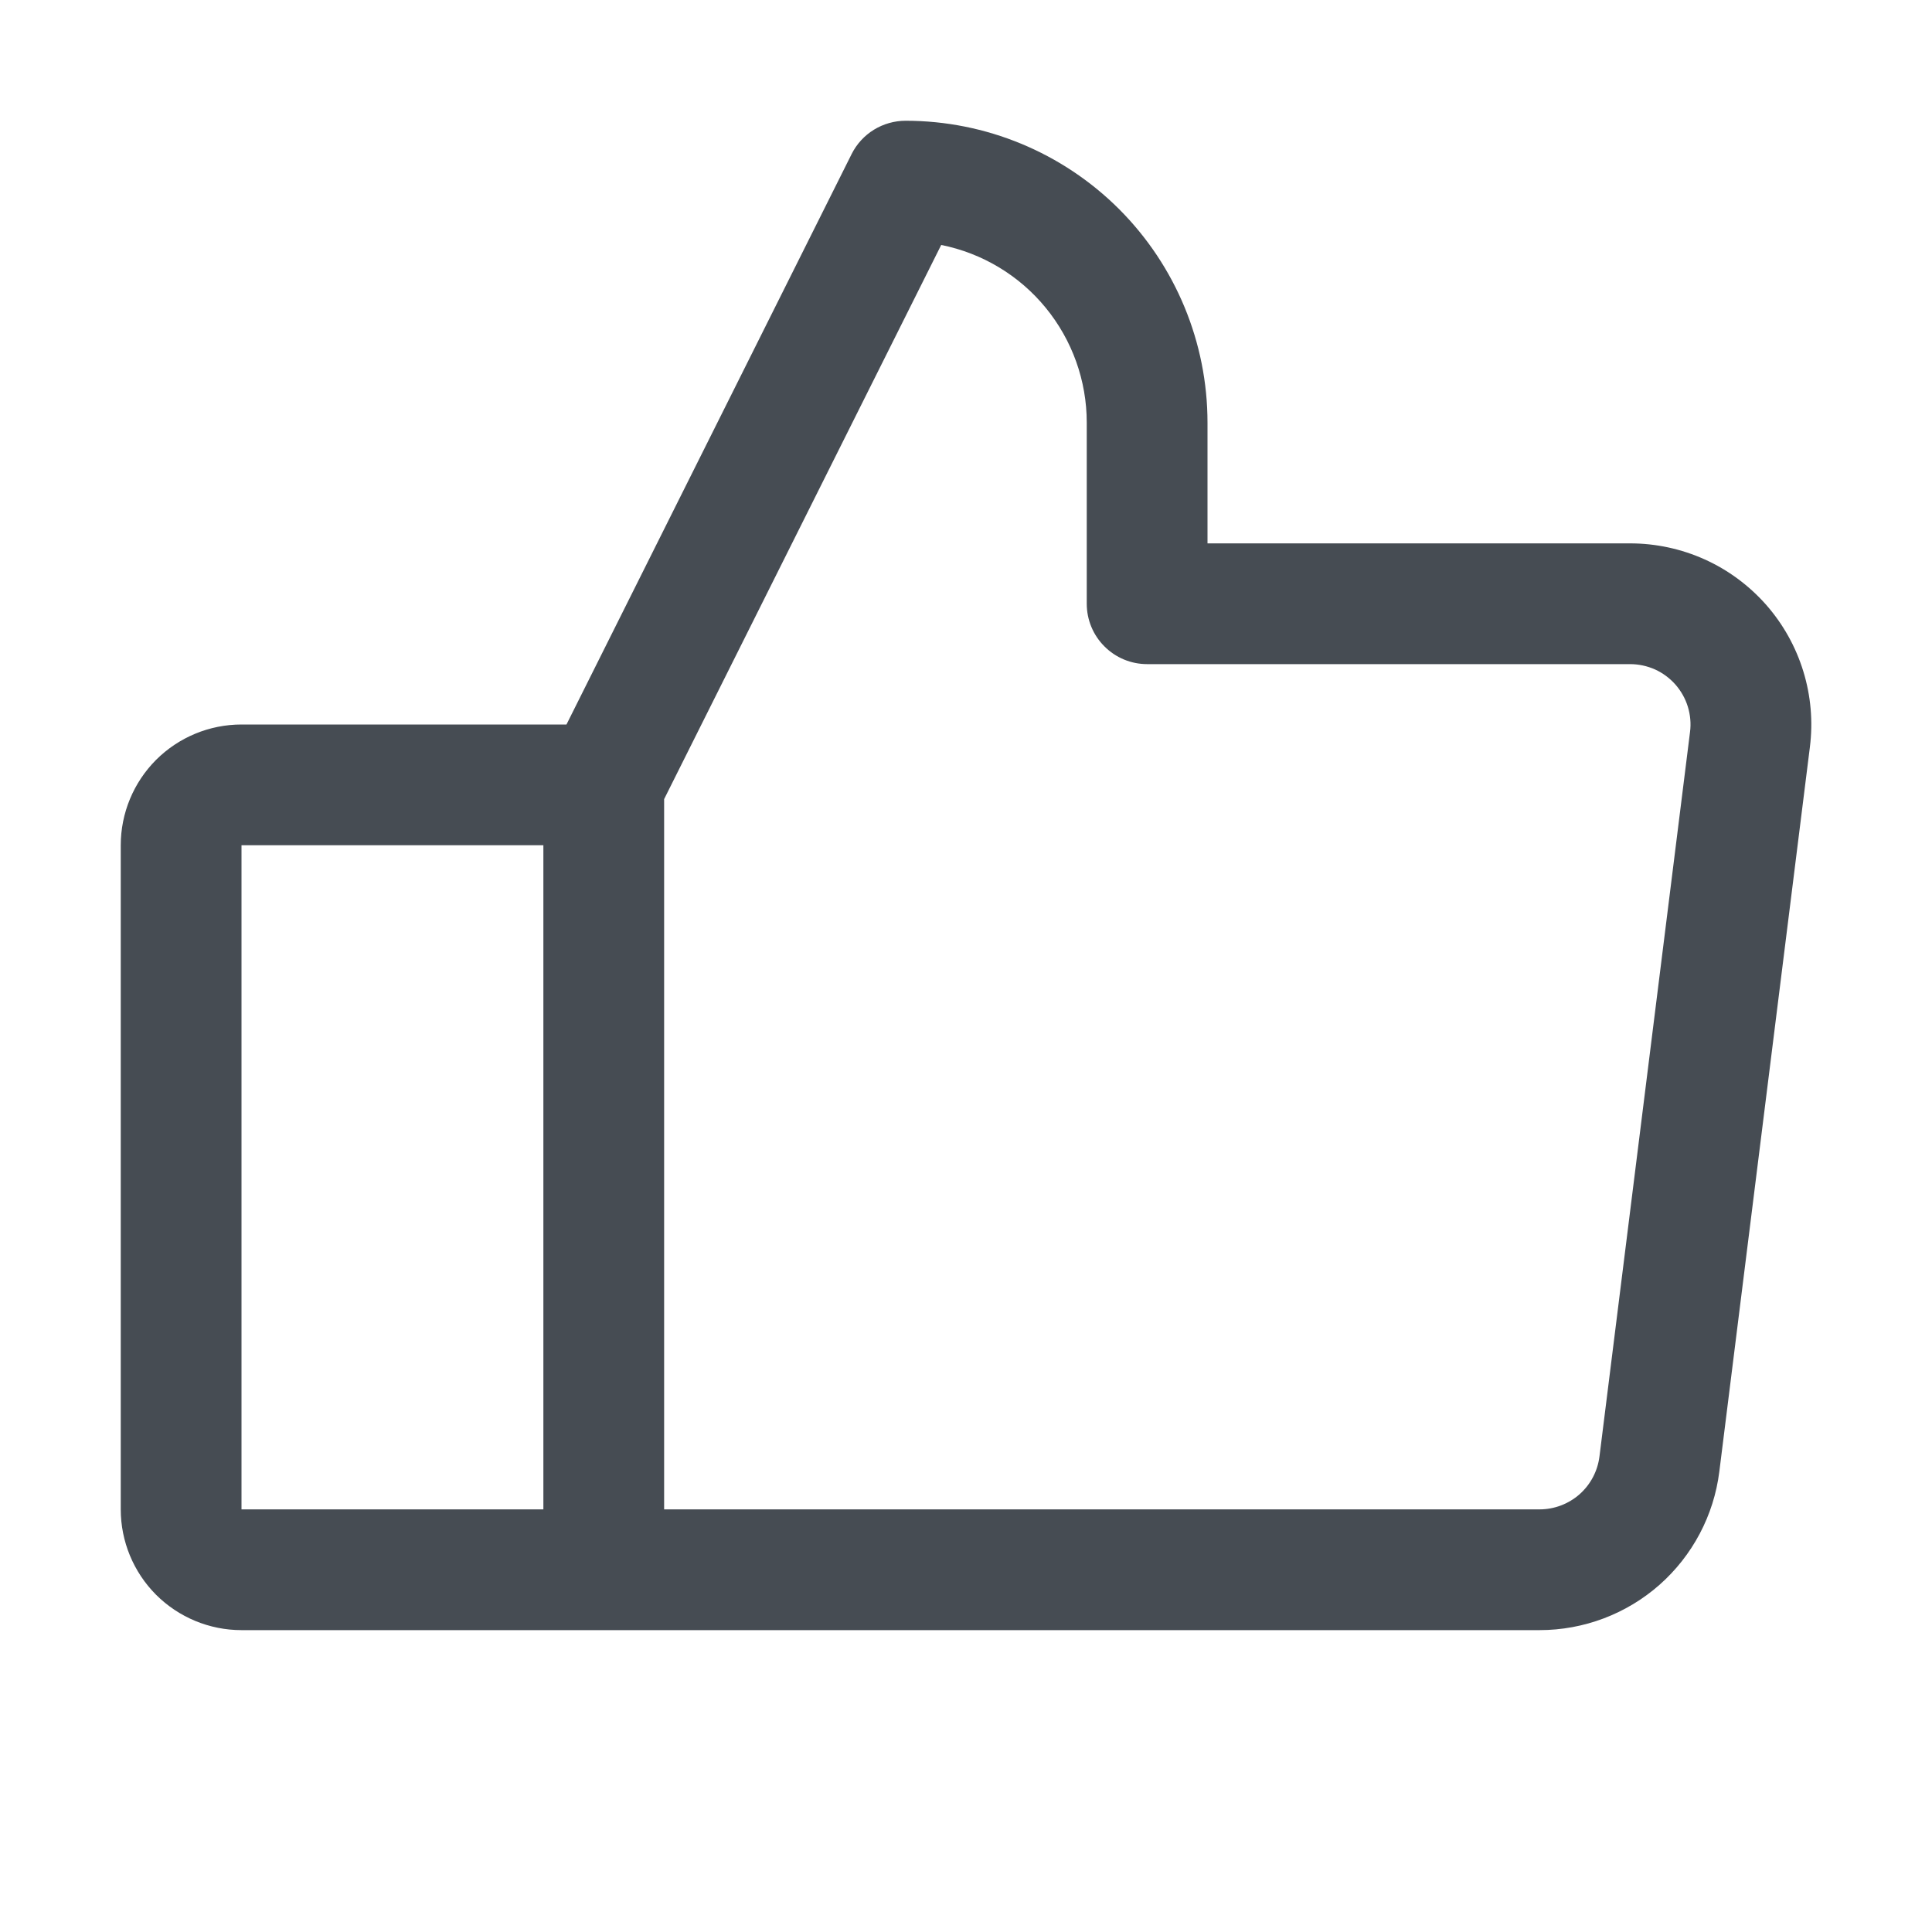
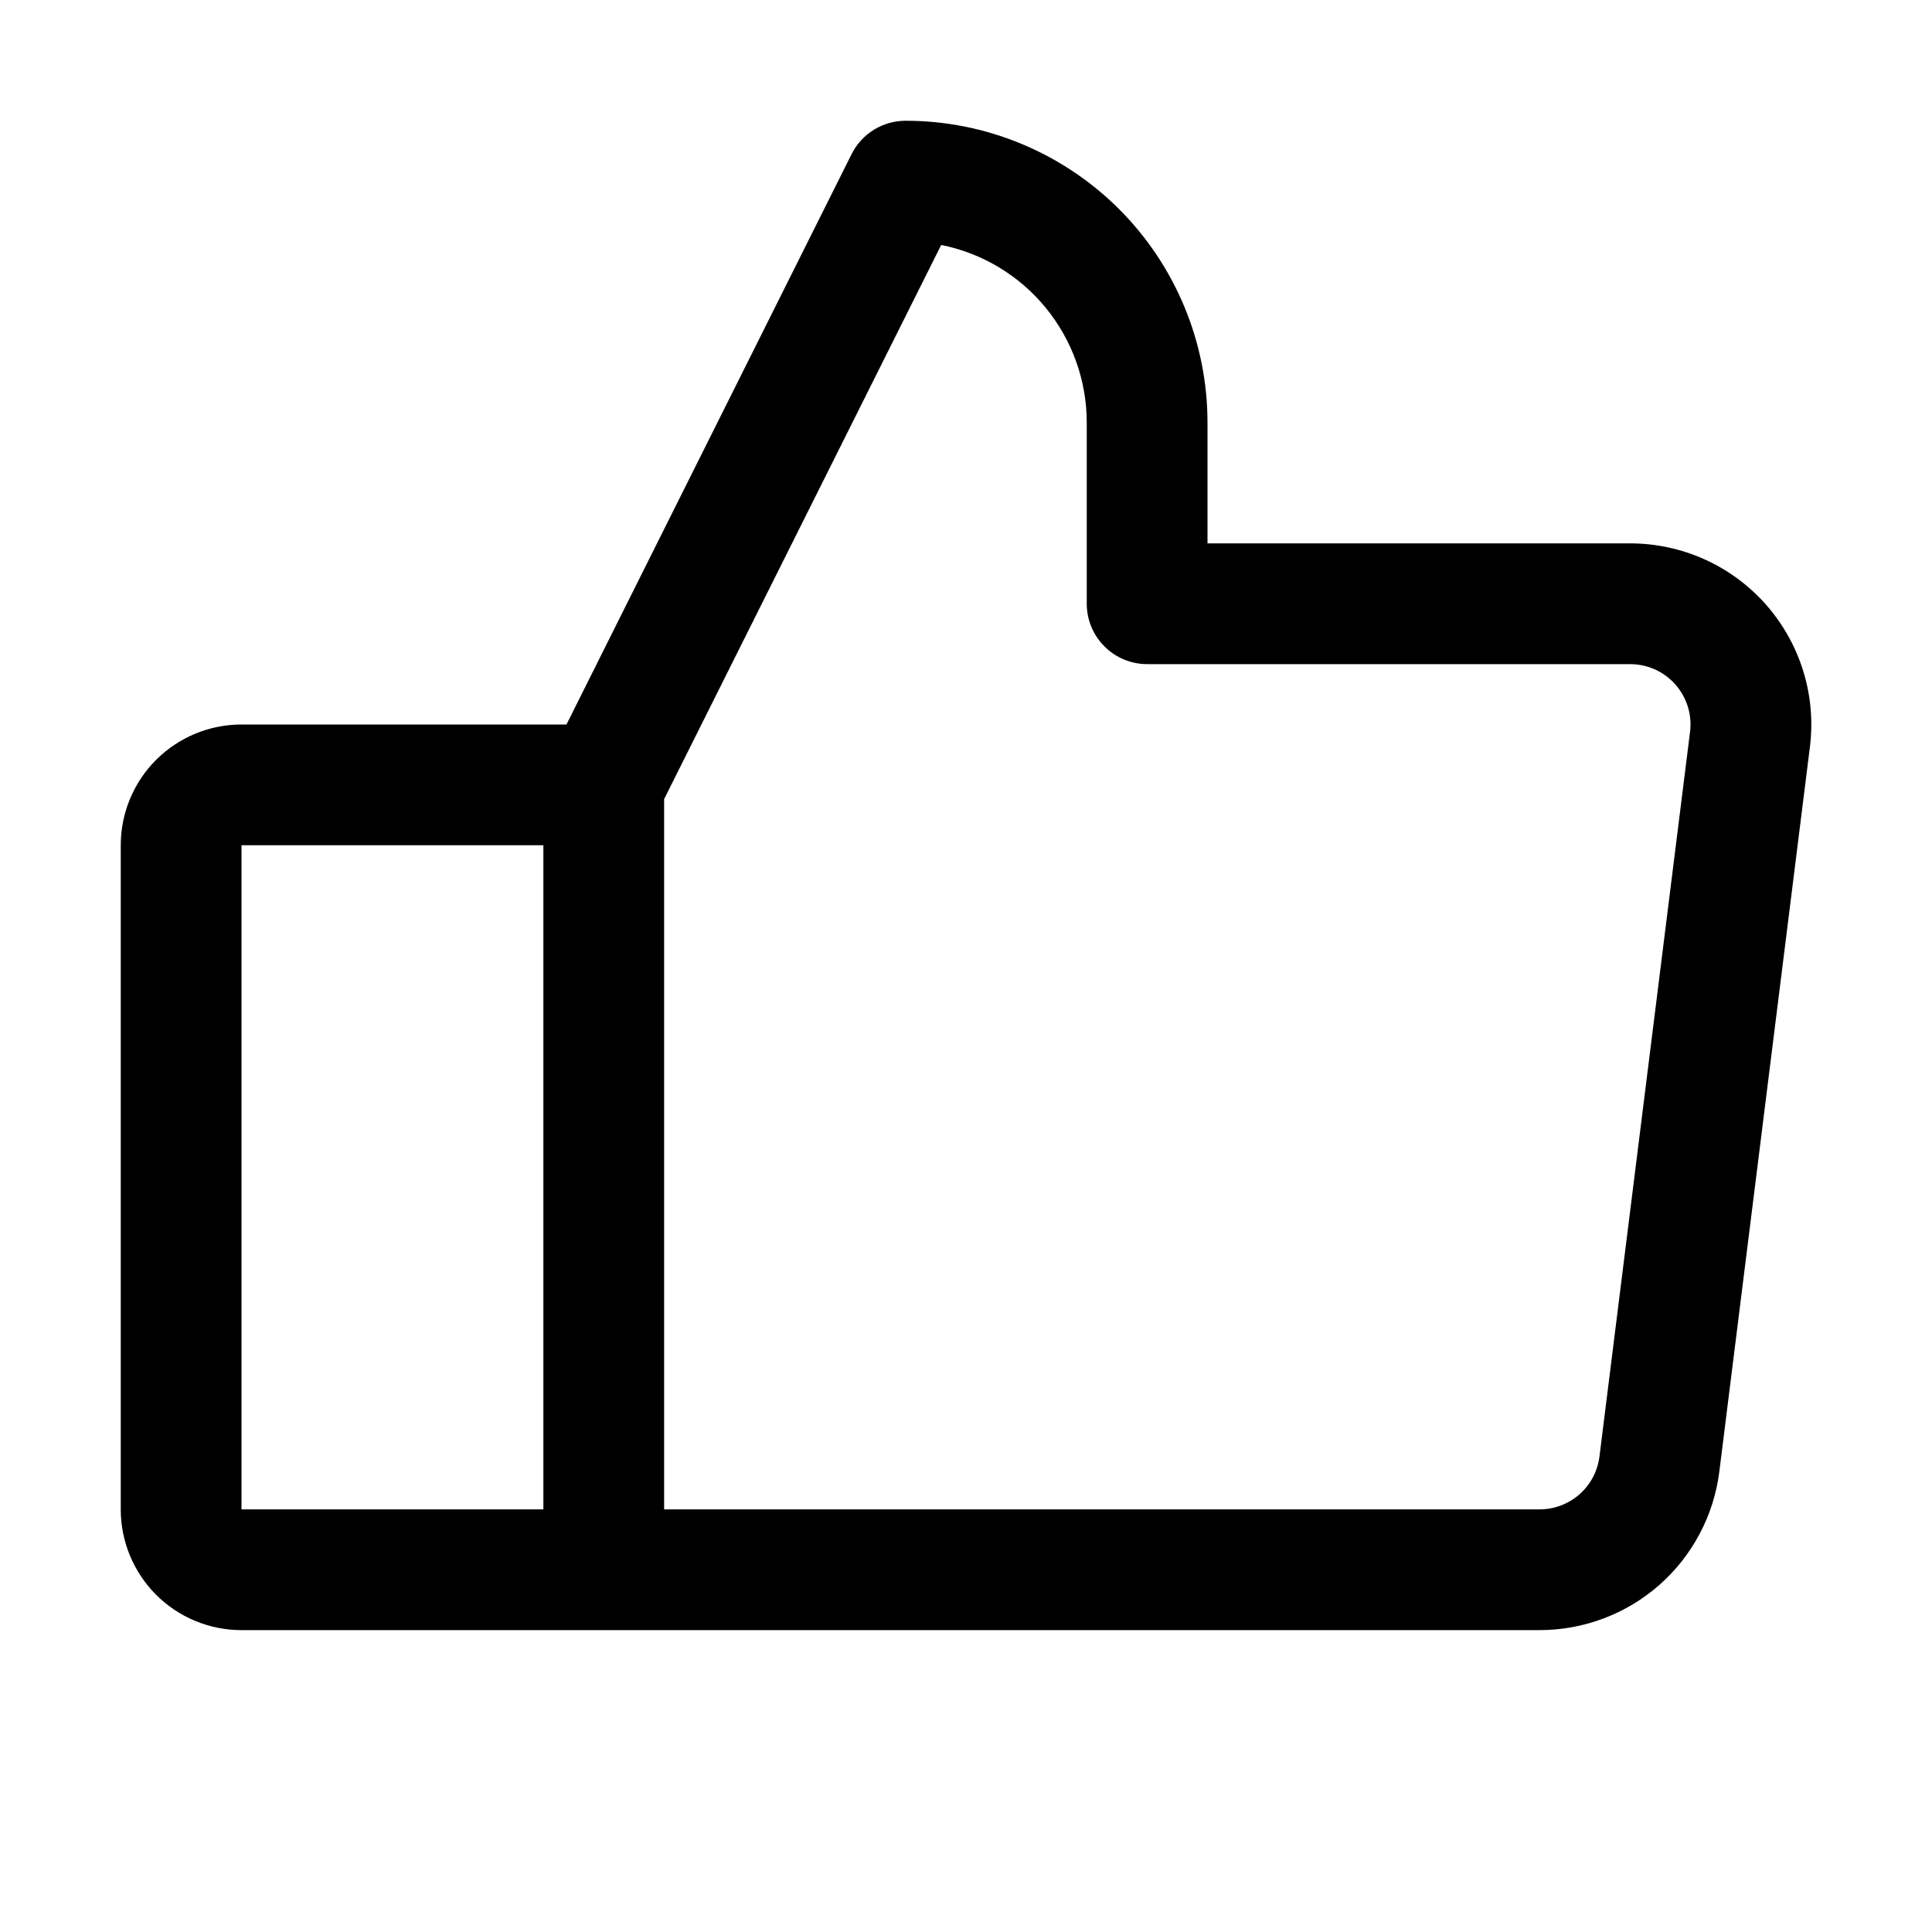
- <svg xmlns="http://www.w3.org/2000/svg" width="24" height="24" viewBox="0 0 24 24" fill="none">
-   <path d="M21.938 7.511C21.726 7.272 21.467 7.08 21.176 6.949C20.885 6.818 20.569 6.75 20.25 6.75H15V5.25C15 4.255 14.605 3.302 13.902 2.598C13.198 1.895 12.245 1.5 11.25 1.5C11.111 1.5 10.974 1.539 10.855 1.612C10.737 1.685 10.641 1.79 10.579 1.914L7.037 9H3C2.602 9 2.221 9.158 1.939 9.439C1.658 9.721 1.5 10.102 1.5 10.5V18.75C1.5 19.148 1.658 19.529 1.939 19.811C2.221 20.092 2.602 20.25 3 20.25H19.125C19.673 20.25 20.203 20.05 20.614 19.688C21.025 19.325 21.29 18.825 21.358 18.281L22.483 9.281C22.523 8.964 22.495 8.643 22.401 8.338C22.307 8.032 22.149 7.751 21.938 7.511ZM3 10.5H6.75V18.75H3V10.5ZM20.994 9.094L19.869 18.094C19.846 18.275 19.758 18.442 19.621 18.563C19.484 18.683 19.308 18.75 19.125 18.75H8.25V9.927L11.692 3.043C12.202 3.145 12.661 3.421 12.99 3.823C13.32 4.226 13.5 4.73 13.5 5.25V7.5C13.5 7.699 13.579 7.89 13.72 8.03C13.86 8.171 14.051 8.25 14.25 8.25H20.25C20.356 8.25 20.462 8.273 20.559 8.316C20.656 8.36 20.742 8.424 20.813 8.504C20.883 8.584 20.936 8.678 20.967 8.779C20.998 8.881 21.008 8.988 20.994 9.094Z" fill="#464C53" />
+ <svg xmlns="http://www.w3.org/2000/svg" viewBox="0 0 24 24" fill="none">
+   <path d="M21.938 7.511C21.726 7.272 21.467 7.08 21.176 6.949C20.885 6.818 20.569 6.75 20.25 6.75H15V5.25C15 4.255 14.605 3.302 13.902 2.598C13.198 1.895 12.245 1.5 11.25 1.5C11.111 1.5 10.974 1.539 10.855 1.612C10.737 1.685 10.641 1.79 10.579 1.914L7.037 9H3C2.602 9 2.221 9.158 1.939 9.439C1.658 9.721 1.5 10.102 1.5 10.5V18.75C1.5 19.148 1.658 19.529 1.939 19.811C2.221 20.092 2.602 20.25 3 20.25H19.125C19.673 20.25 20.203 20.05 20.614 19.688C21.025 19.325 21.29 18.825 21.358 18.281L22.483 9.281C22.523 8.964 22.495 8.643 22.401 8.338C22.307 8.032 22.149 7.751 21.938 7.511ZM3 10.5H6.75V18.75H3V10.5ZM20.994 9.094L19.869 18.094C19.846 18.275 19.758 18.442 19.621 18.563C19.484 18.683 19.308 18.75 19.125 18.75H8.25V9.927L11.692 3.043C12.202 3.145 12.661 3.421 12.99 3.823C13.32 4.226 13.5 4.73 13.5 5.25V7.5C13.5 7.699 13.579 7.89 13.72 8.03C13.86 8.171 14.051 8.25 14.25 8.25H20.25C20.356 8.25 20.462 8.273 20.559 8.316C20.656 8.36 20.742 8.424 20.813 8.504C20.883 8.584 20.936 8.678 20.967 8.779C20.998 8.881 21.008 8.988 20.994 9.094Z" fill="currentColor" />
</svg>
